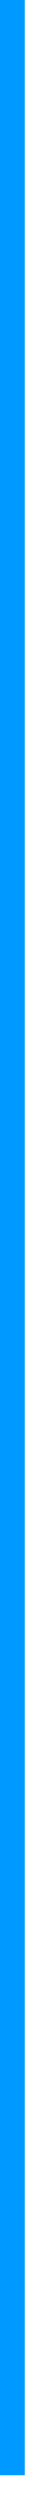
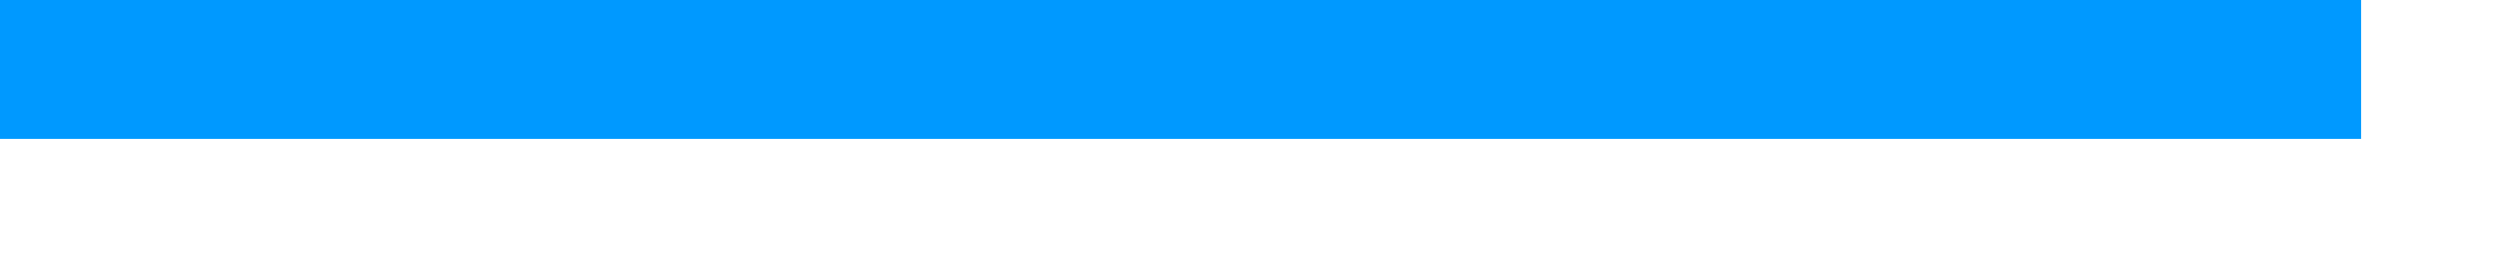
- <svg xmlns="http://www.w3.org/2000/svg" version="1.1" width="2px" height="101px">
-   <g transform="matrix(1 0 0 1 -461 -1062 )">
-     <path d="M 461.5 1062  L 461.5 1162  " stroke-width="1" stroke="#0099ff" fill="none" />
+ <svg xmlns="http://www.w3.org/2000/svg" version="1.1" width="18px" height="2px">
+   <g transform="matrix(1 0 0 1 -443 -1062 )">
+     <path d="M 443 1062.5  L 460 1062.5  " stroke-width="1" stroke="#0099ff" fill="none" />
  </g>
</svg>
